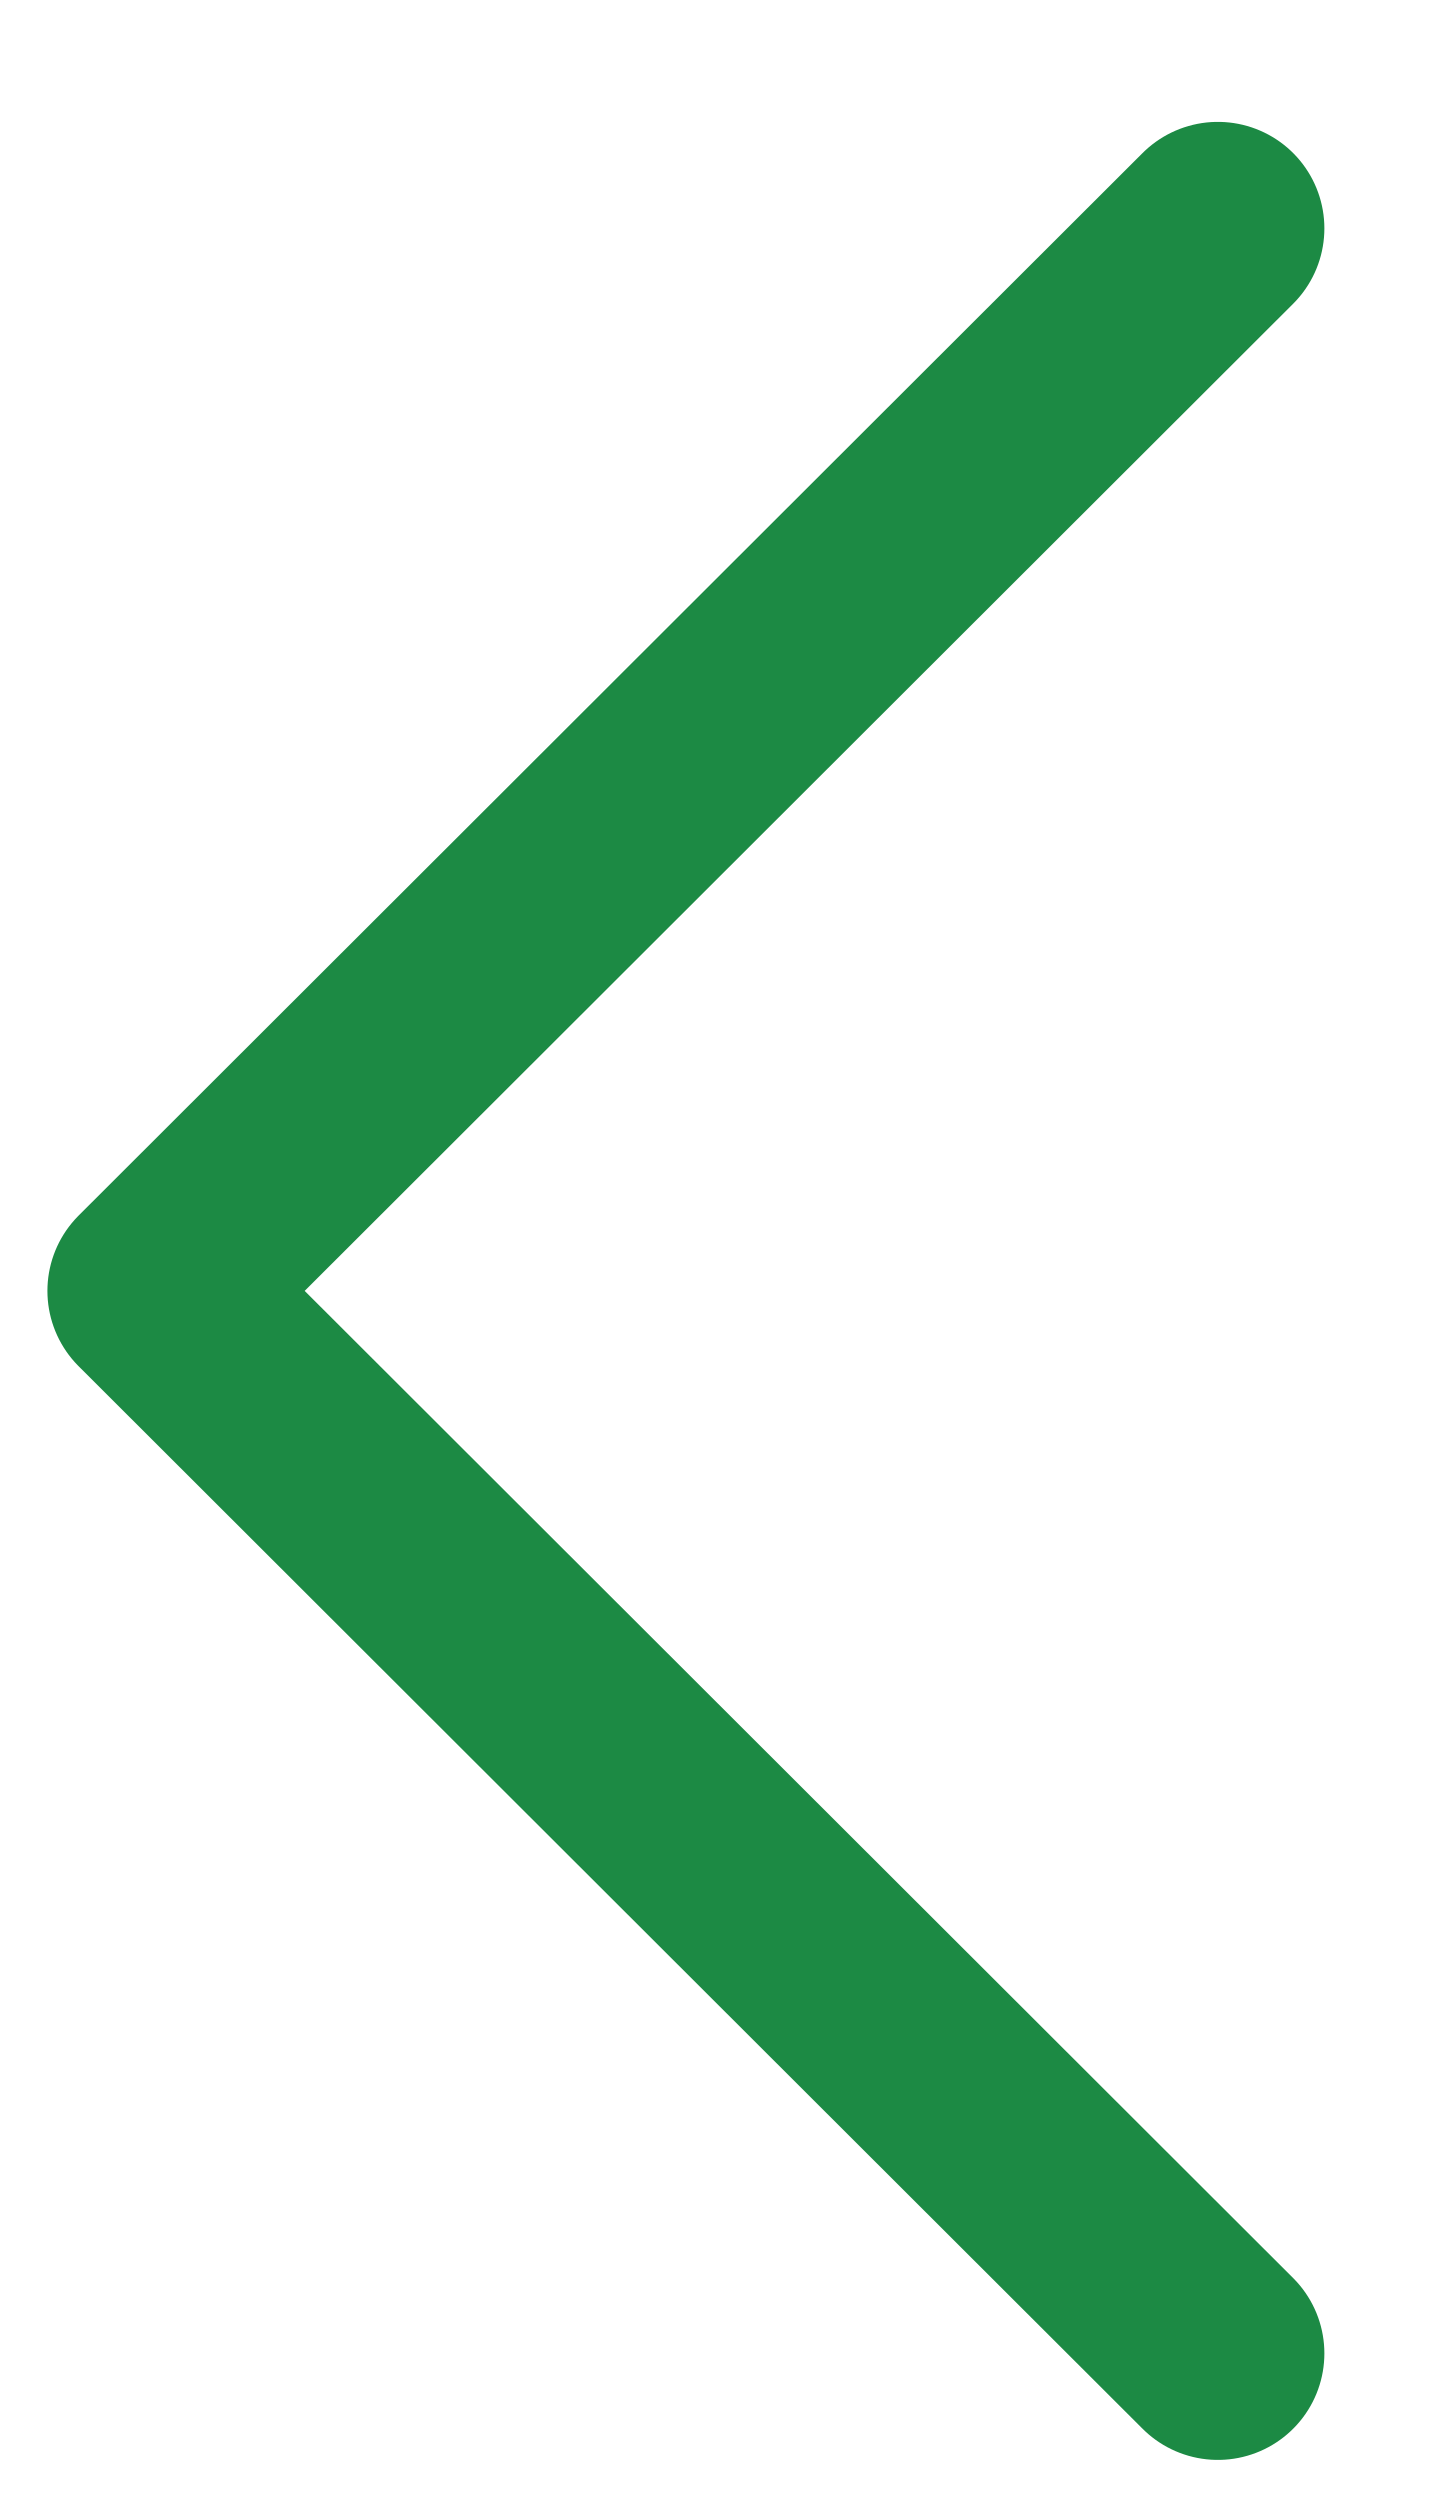
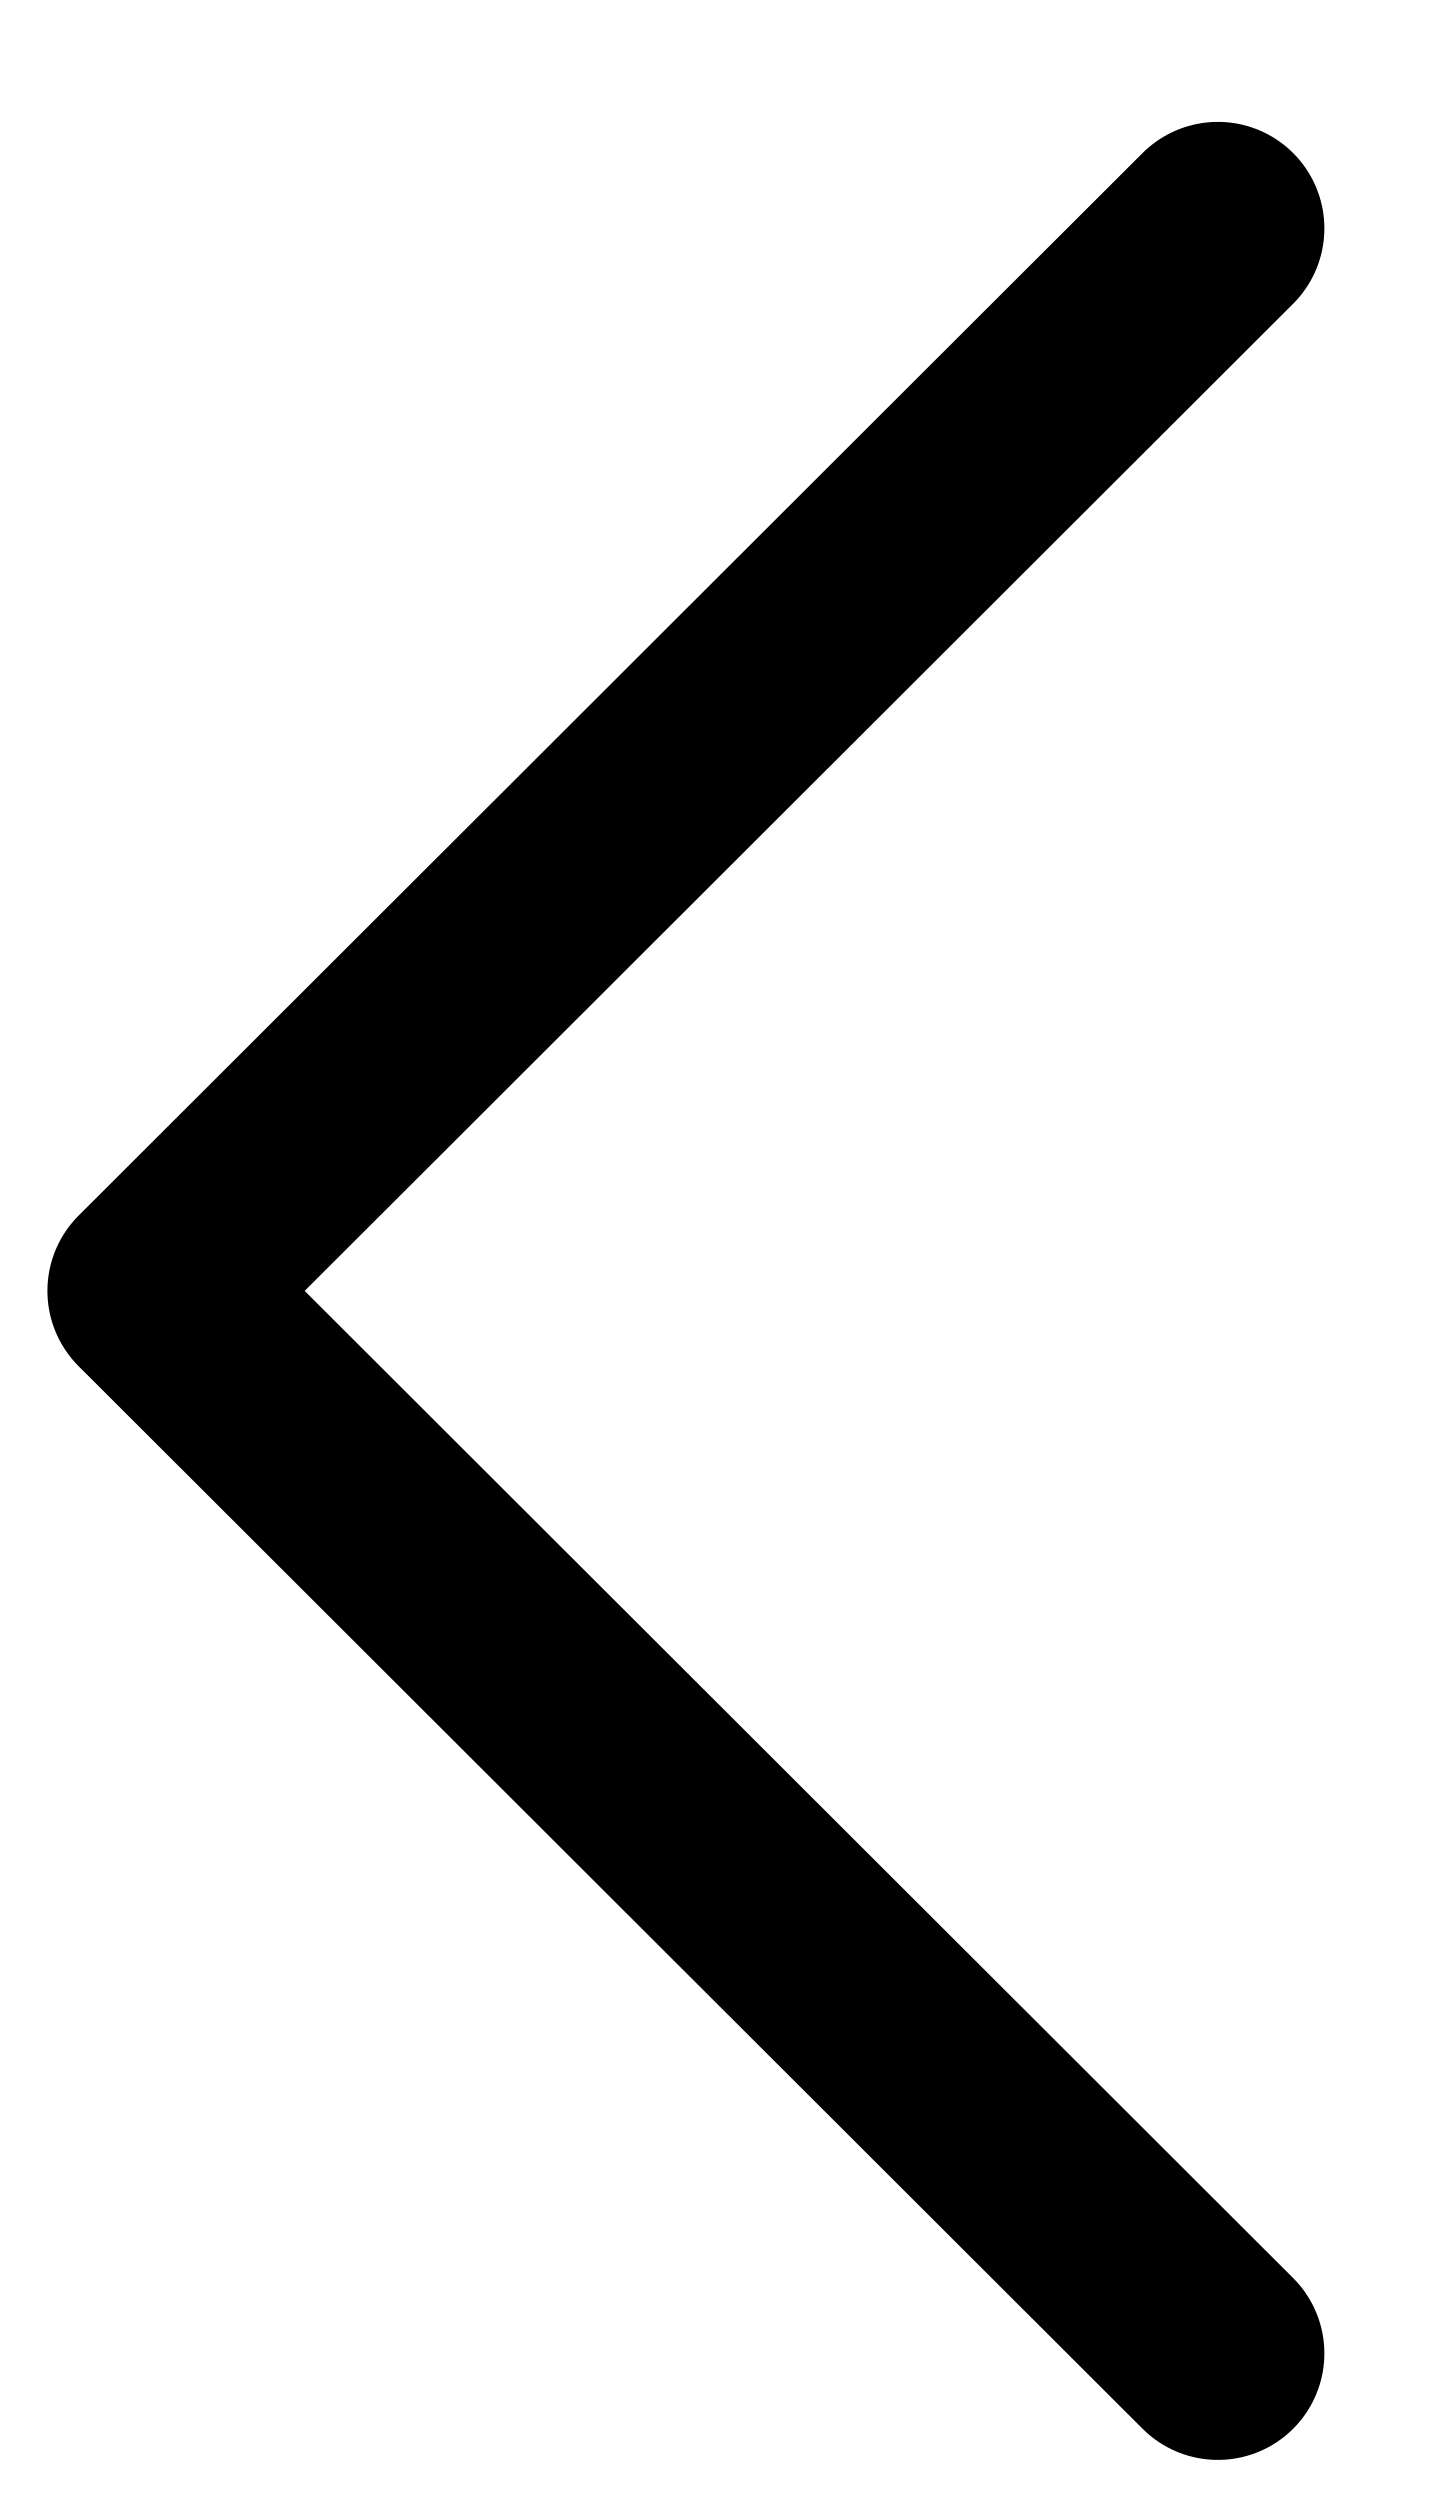
<svg xmlns="http://www.w3.org/2000/svg" width="8" height="14" viewBox="0 0 8 14" fill="none">
-   <path d="M6.82 1.279L0.862 7.229L6.82 13.179" stroke="#1C8A44" stroke-width="1.193" stroke-linecap="round" stroke-linejoin="round" />
+   <path d="M6.82 1.279L0.862 7.229L6.82 13.179" stroke="currentColor" stroke-width="1.193" stroke-linecap="round" stroke-linejoin="round" />
</svg>
